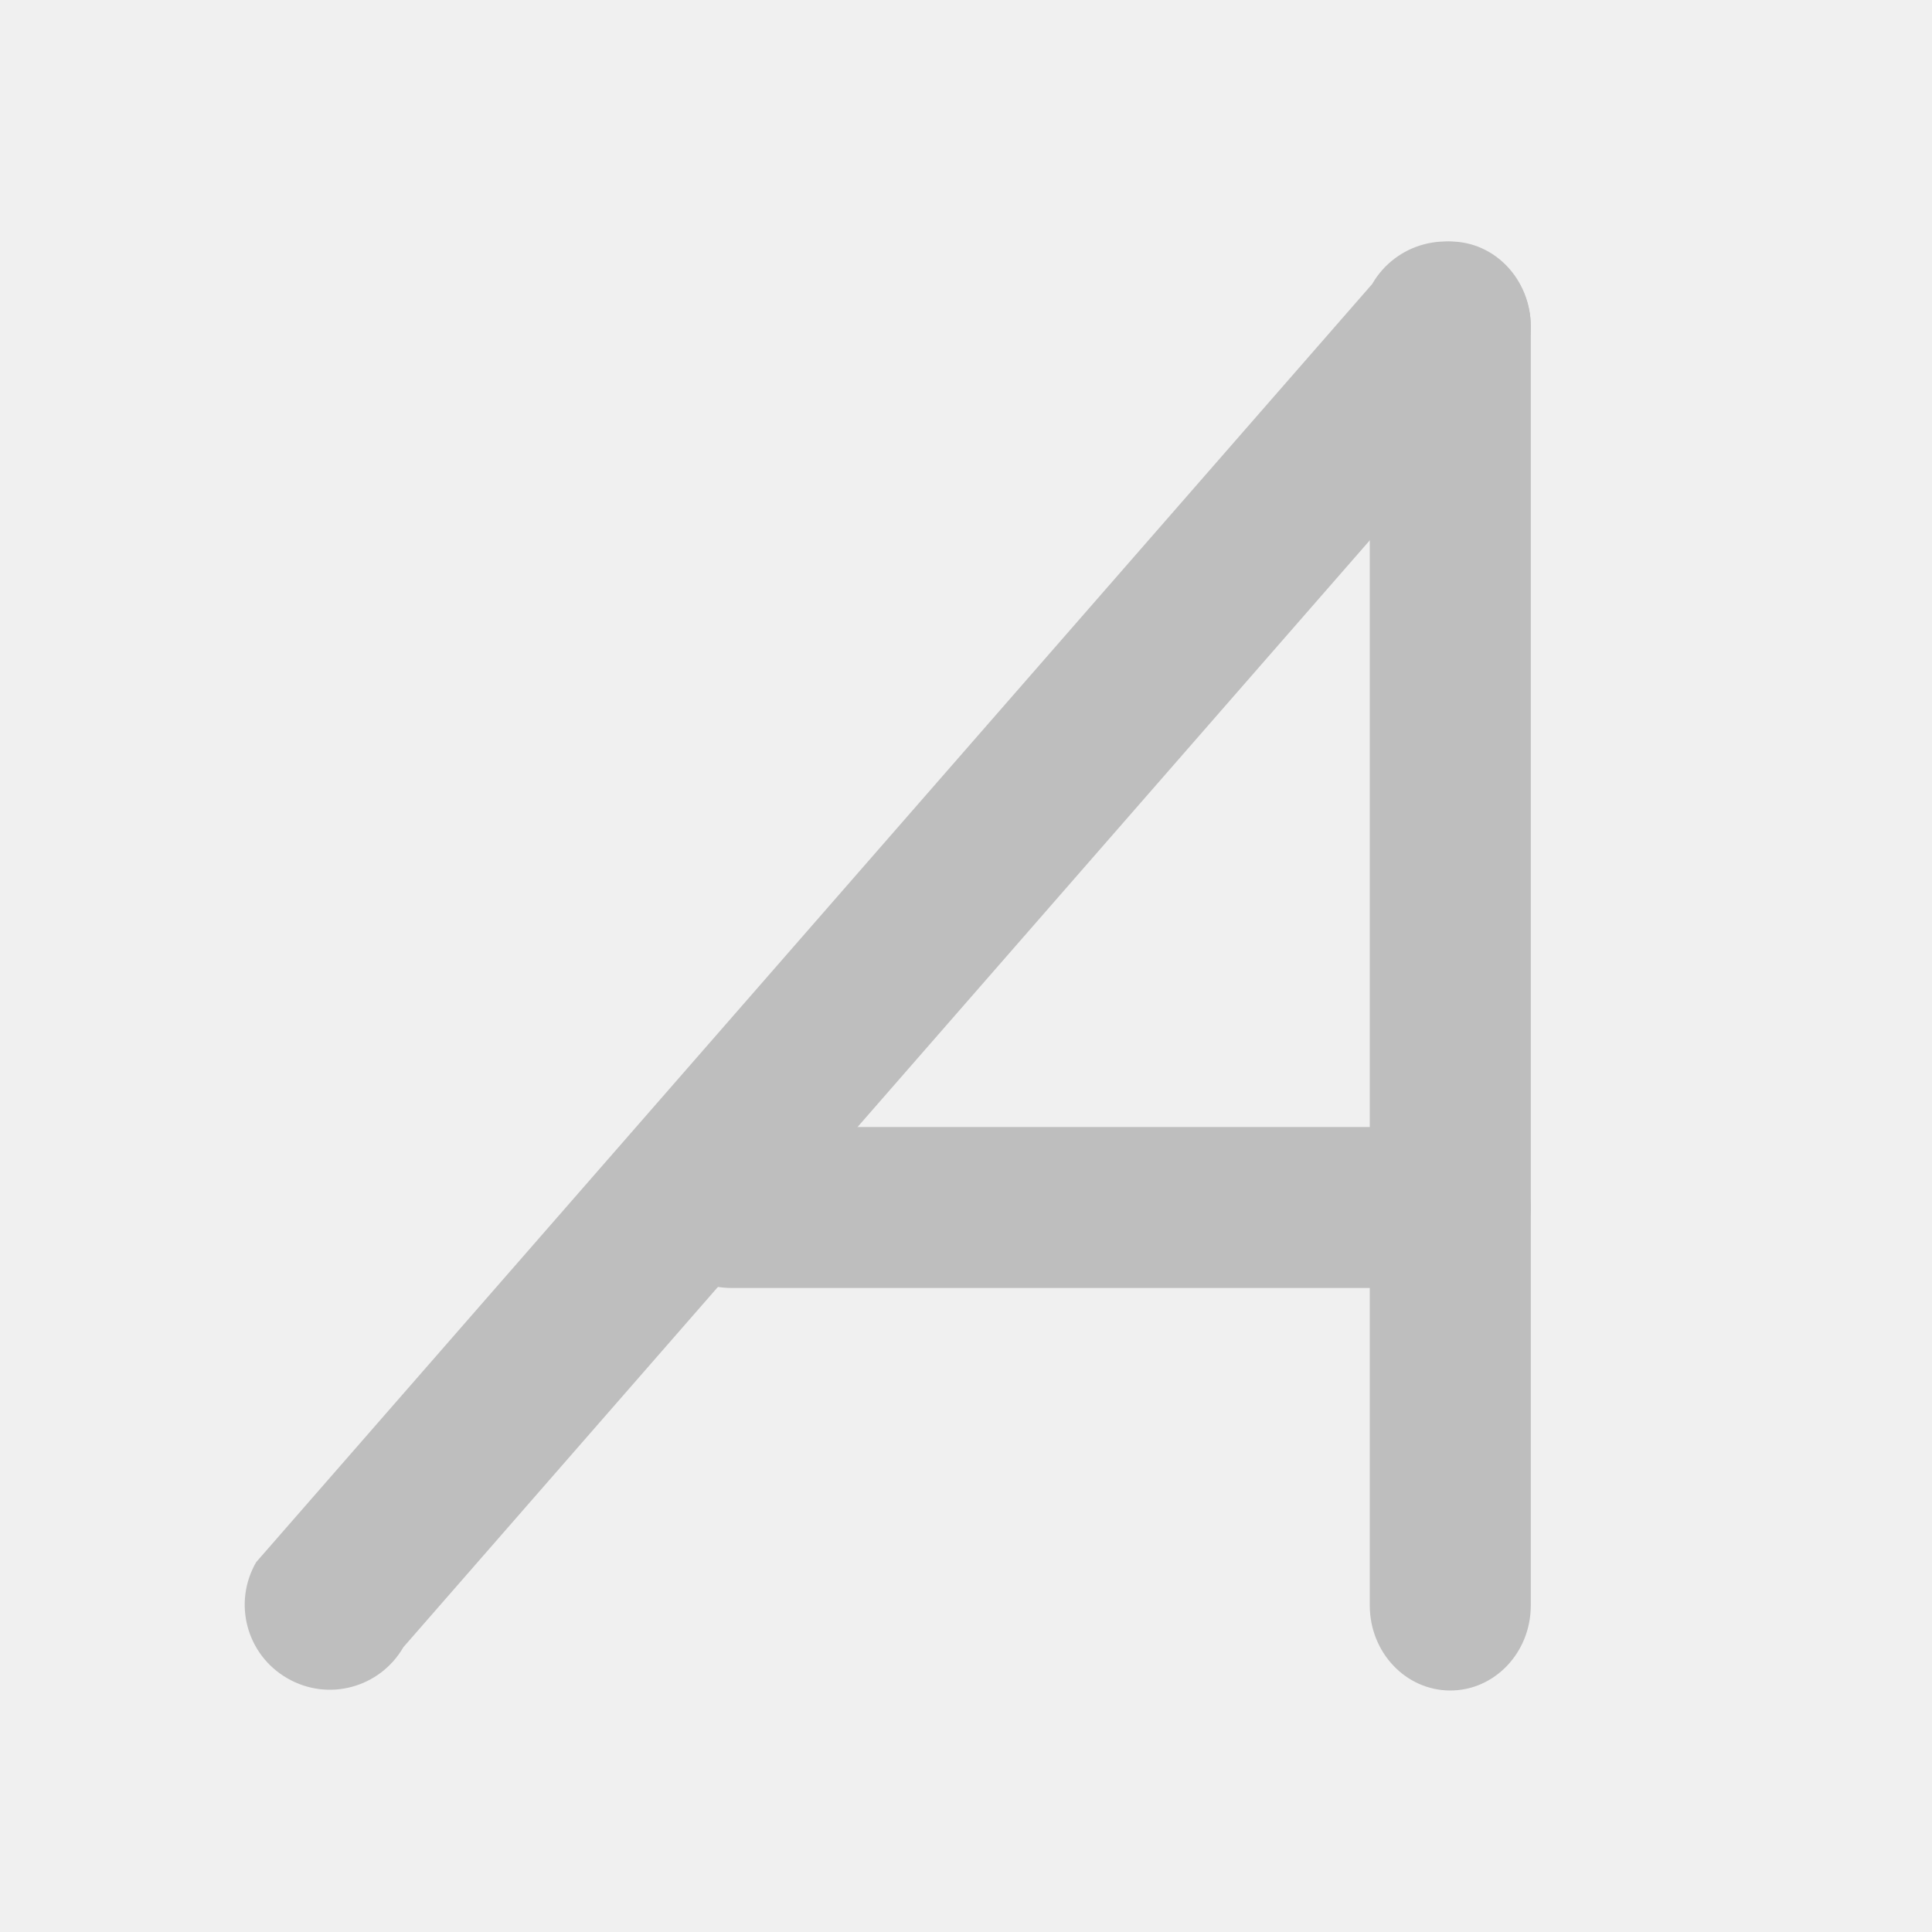
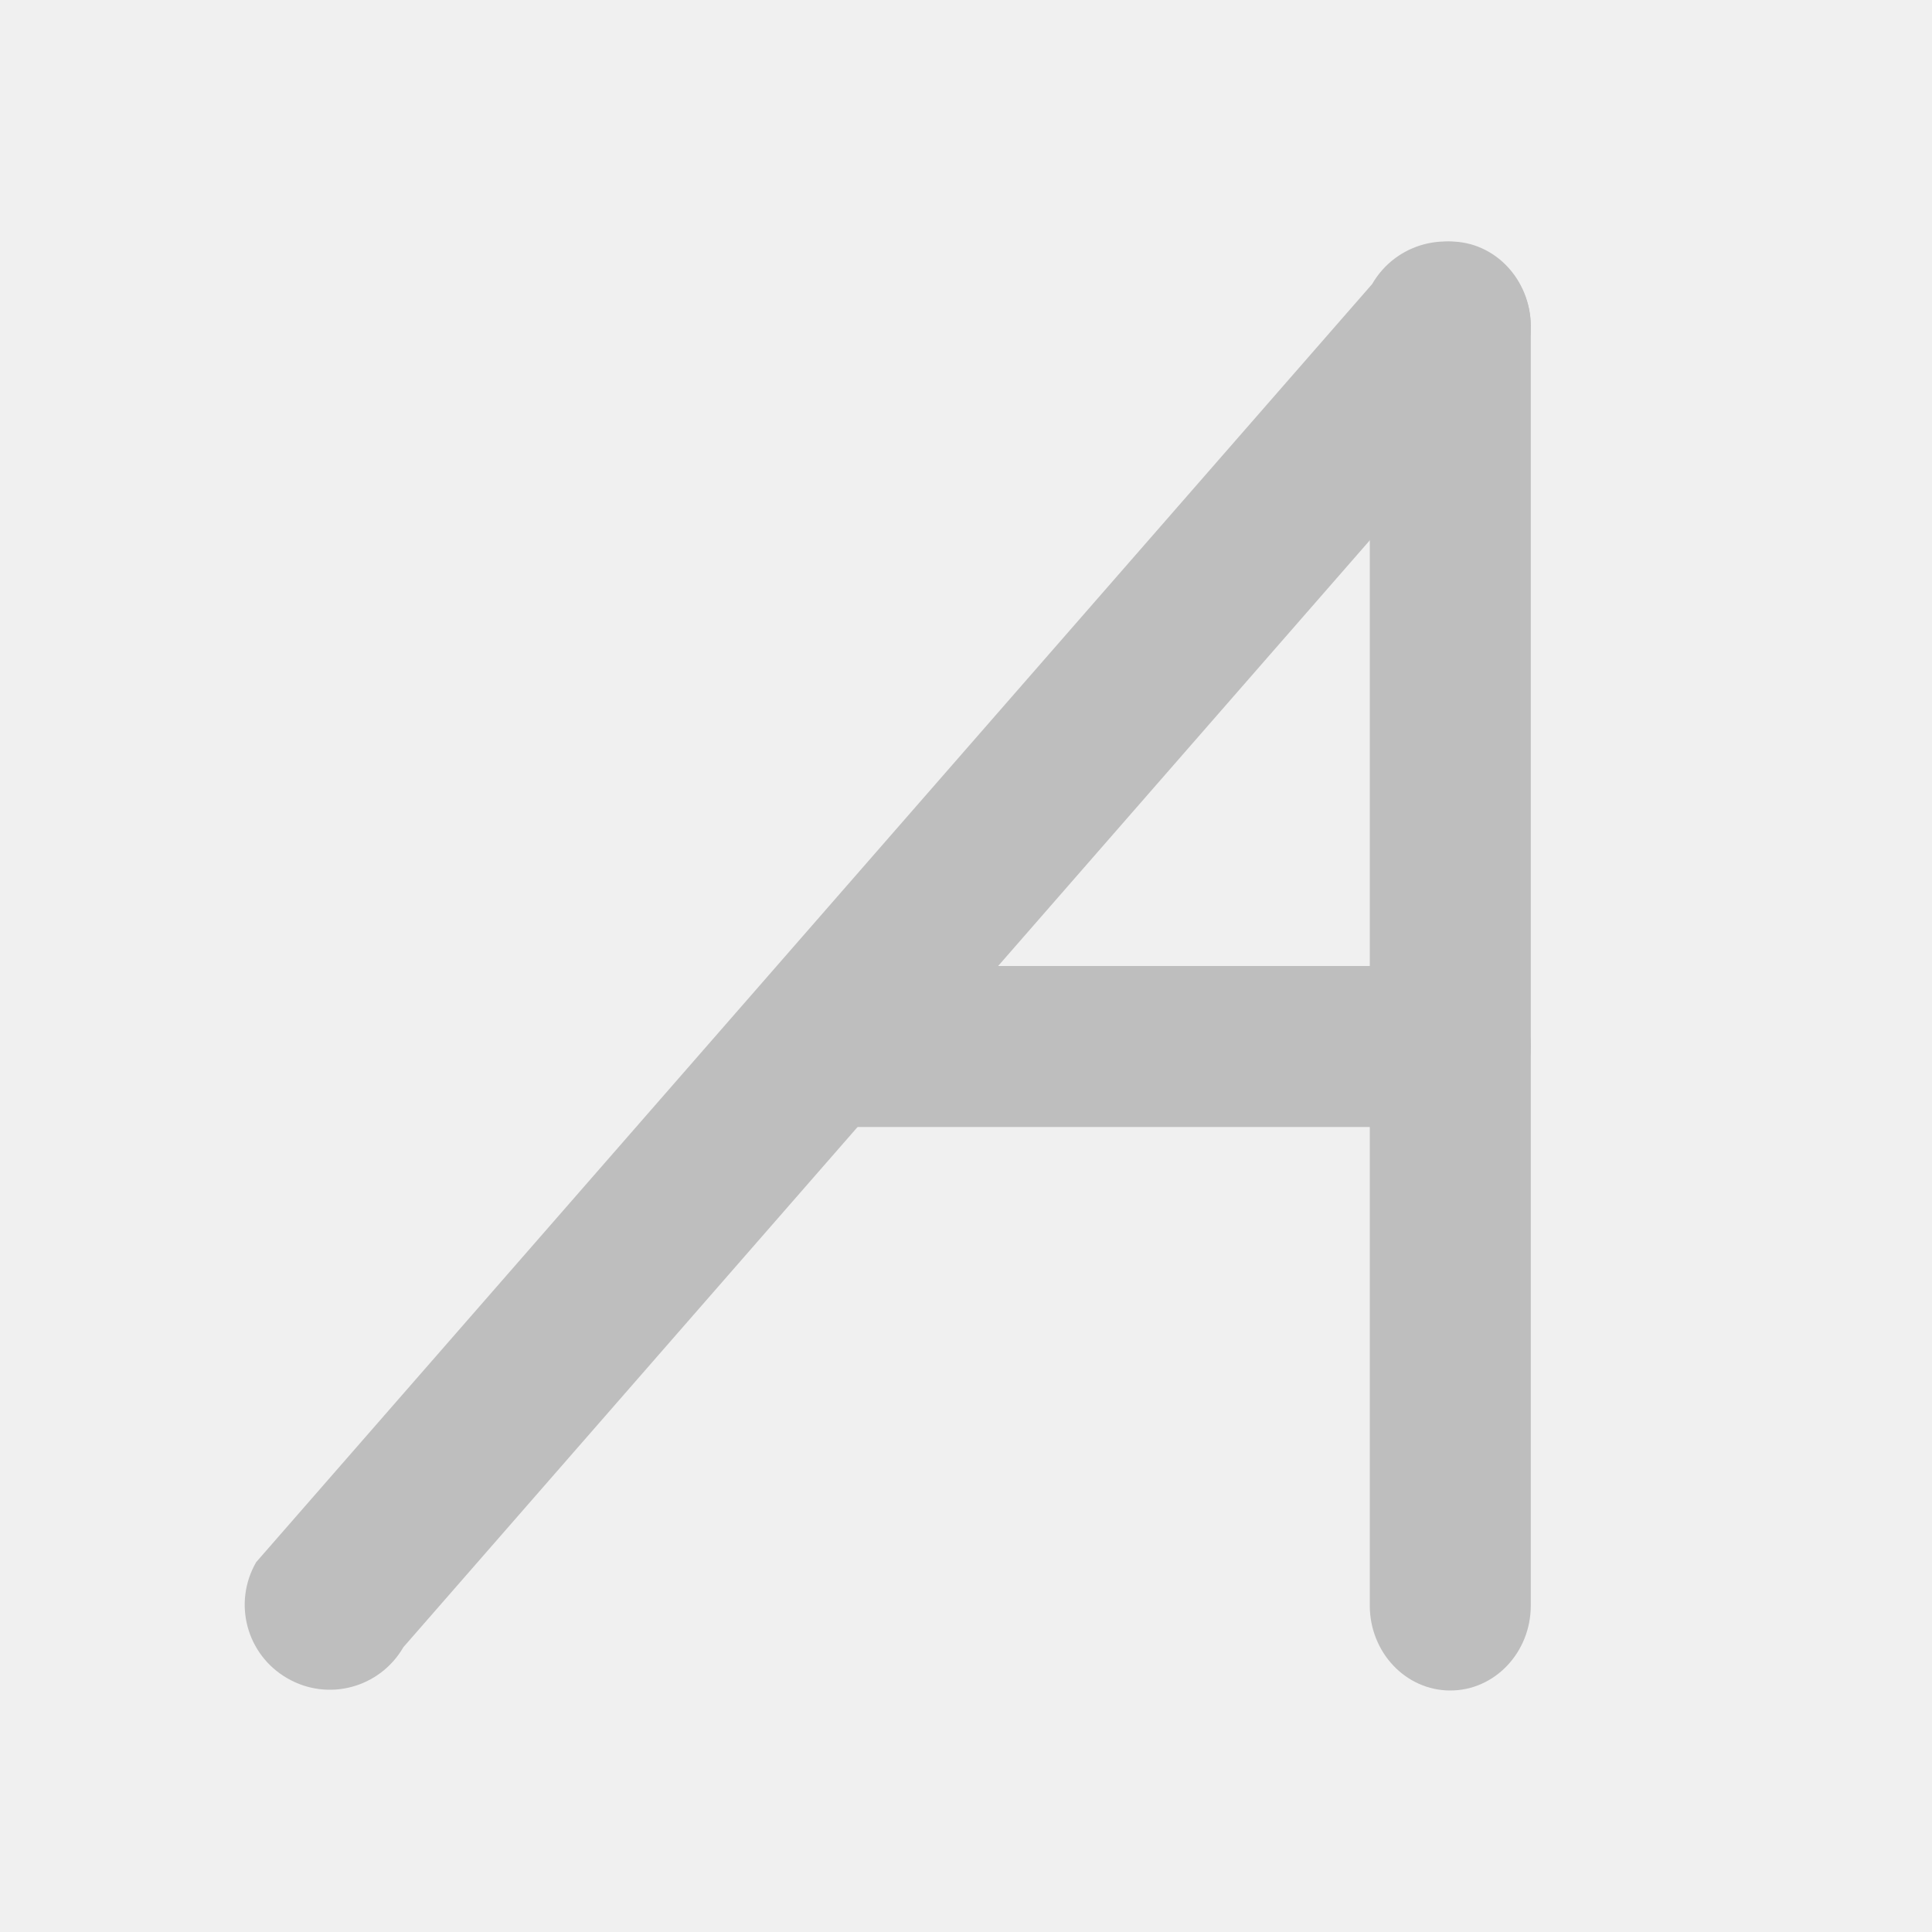
<svg xmlns="http://www.w3.org/2000/svg" version="1.0" width="24" height="24" id="svg7384">
  <defs id="defs7386" />
-   <g transform="translate(586.935,-339)" id="layer3" />
-   <g transform="translate(586.935,-339)" id="layer5" />
-   <g transform="translate(586.935,-339)" id="layer7" />
-   <g transform="translate(586.935,-339)" id="layer2" />
-   <g transform="translate(586.935,-339)" id="layer8" />
-   <g transform="translate(586.935,-1291.362)" id="layer1" />
-   <g transform="translate(586.935,-339)" id="layer4" />
-   <g transform="translate(586.935,-339)" id="layer9" />
-   <g transform="translate(586.935,-339)" id="layer6">
-     <rect width="24" height="24" x="562.935" y="339" transform="scale(-1,1)" id="rect9420" style="opacity:0;fill:#ffffff;fill-opacity:1;stroke:none;display:inline" />
-     <rect width="2" height="10.98" rx="1.056" ry="1.056" x="-355" y="-578.899" transform="matrix(0,-1,1,0,0,0)" id="rect2798-0" style="fill:#bebebe;fill-opacity:1;stroke:none;display:inline" />
-     <rect width="2" height="18" rx="1.056" ry="1.056" x="567.919" y="-360" transform="scale(-1,-1)" id="rect2832-92" style="fill:#bebebe;fill-opacity:1;stroke:none;display:inline" />
-     <path d="M -583.366,359.848 C -583.873,359.556 -584.045,358.913 -583.753,358.406 L -569.89,342.529 C -569.597,342.022 -568.954,341.85 -568.447,342.142 C -567.941,342.435 -567.769,343.078 -568.061,343.584 L -581.924,359.462 C -582.217,359.968 -582.86,360.141 -583.366,359.848 z" id="rect2837-39" style="fill:#bebebe;fill-opacity:1;stroke:none;display:inline" />
+   <g transform="translate(590,-338)" id="layer3" />
+   <g transform="translate(590,-338)" id="layer5" />
+   <g transform="translate(590,-338)" id="layer7" />
+   <g transform="translate(590,-338)" id="layer2" />
+   <g transform="translate(590,-338)" id="layer8" />
+   <g transform="translate(590,-1290.362)" id="layer1" />
+   <g transform="translate(590,-338)" id="layer11" />
+   <g transform="translate(590,-338)" id="layer4" />
+   <g transform="translate(590,-338)" id="layer9" />
+   <g transform="translate(590,-338)" id="layer10" />
+   <g transform="translate(590,-338)" id="layer6">
+     <rect width="24" height="24" x="566" y="338" transform="scale(-1,1)" id="rect9420" style="opacity:0;fill:#ffffff;fill-opacity:1;stroke:none;display:inline" />
+     <rect width="2" height="9.588" rx="1" ry="1.056" x="-352" y="-580.572" transform="matrix(0,-1,1,0,0,0)" id="rect2798-0" style="fill:#bebebe;fill-opacity:1;stroke:none;display:inline" />
+     <rect width="2" height="18" rx="1.056" ry="1.056" x="570.984" y="-359" transform="scale(-1,-1)" id="rect2832-92" style="fill:#bebebe;fill-opacity:1;stroke:none;display:inline" />
+     <path d="M -586.431,358.848 C -586.938,358.556 -587.11,357.913 -586.818,357.406 L -572.955,341.529 C -572.662,341.022 -572.019,340.85 -571.512,341.142 C -571.006,341.435 -570.834,342.078 -571.126,342.584 L -584.989,358.462 C -585.282,358.968 -585.925,359.141 -586.431,358.848 z" id="rect2837-39" style="fill:#bebebe;fill-opacity:1;stroke:none;display:inline" />
  </g>
</svg>
